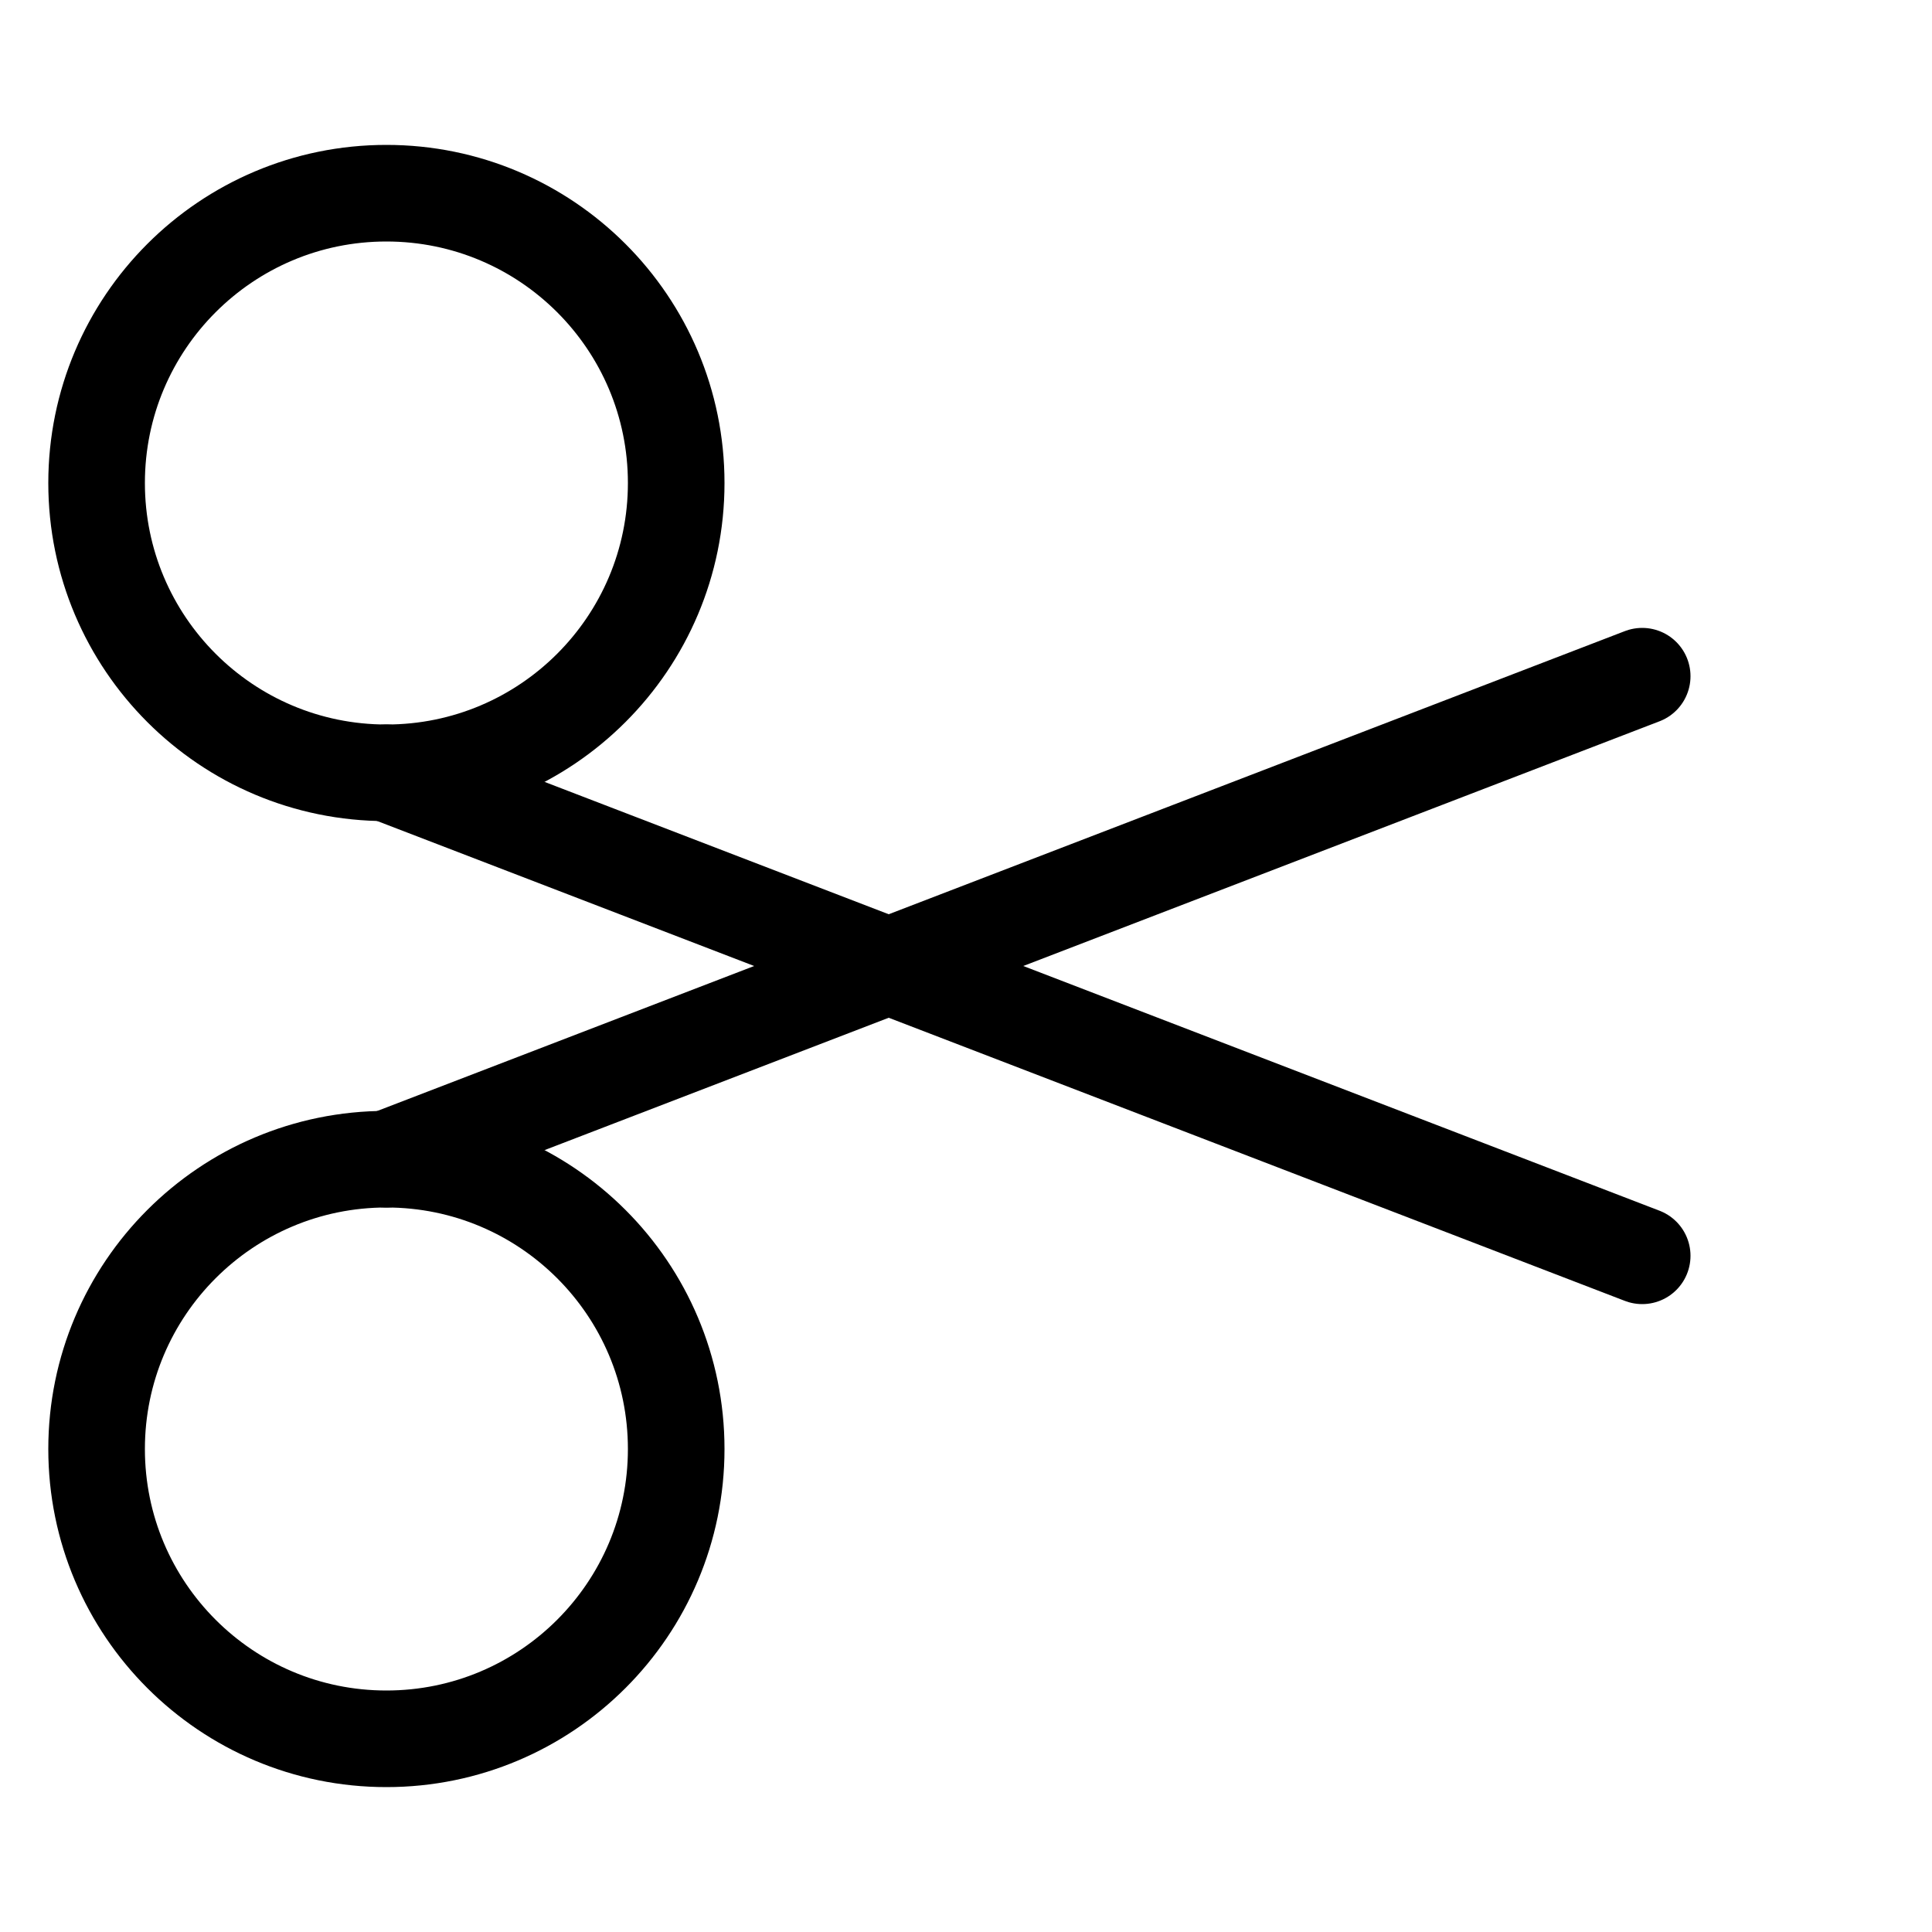
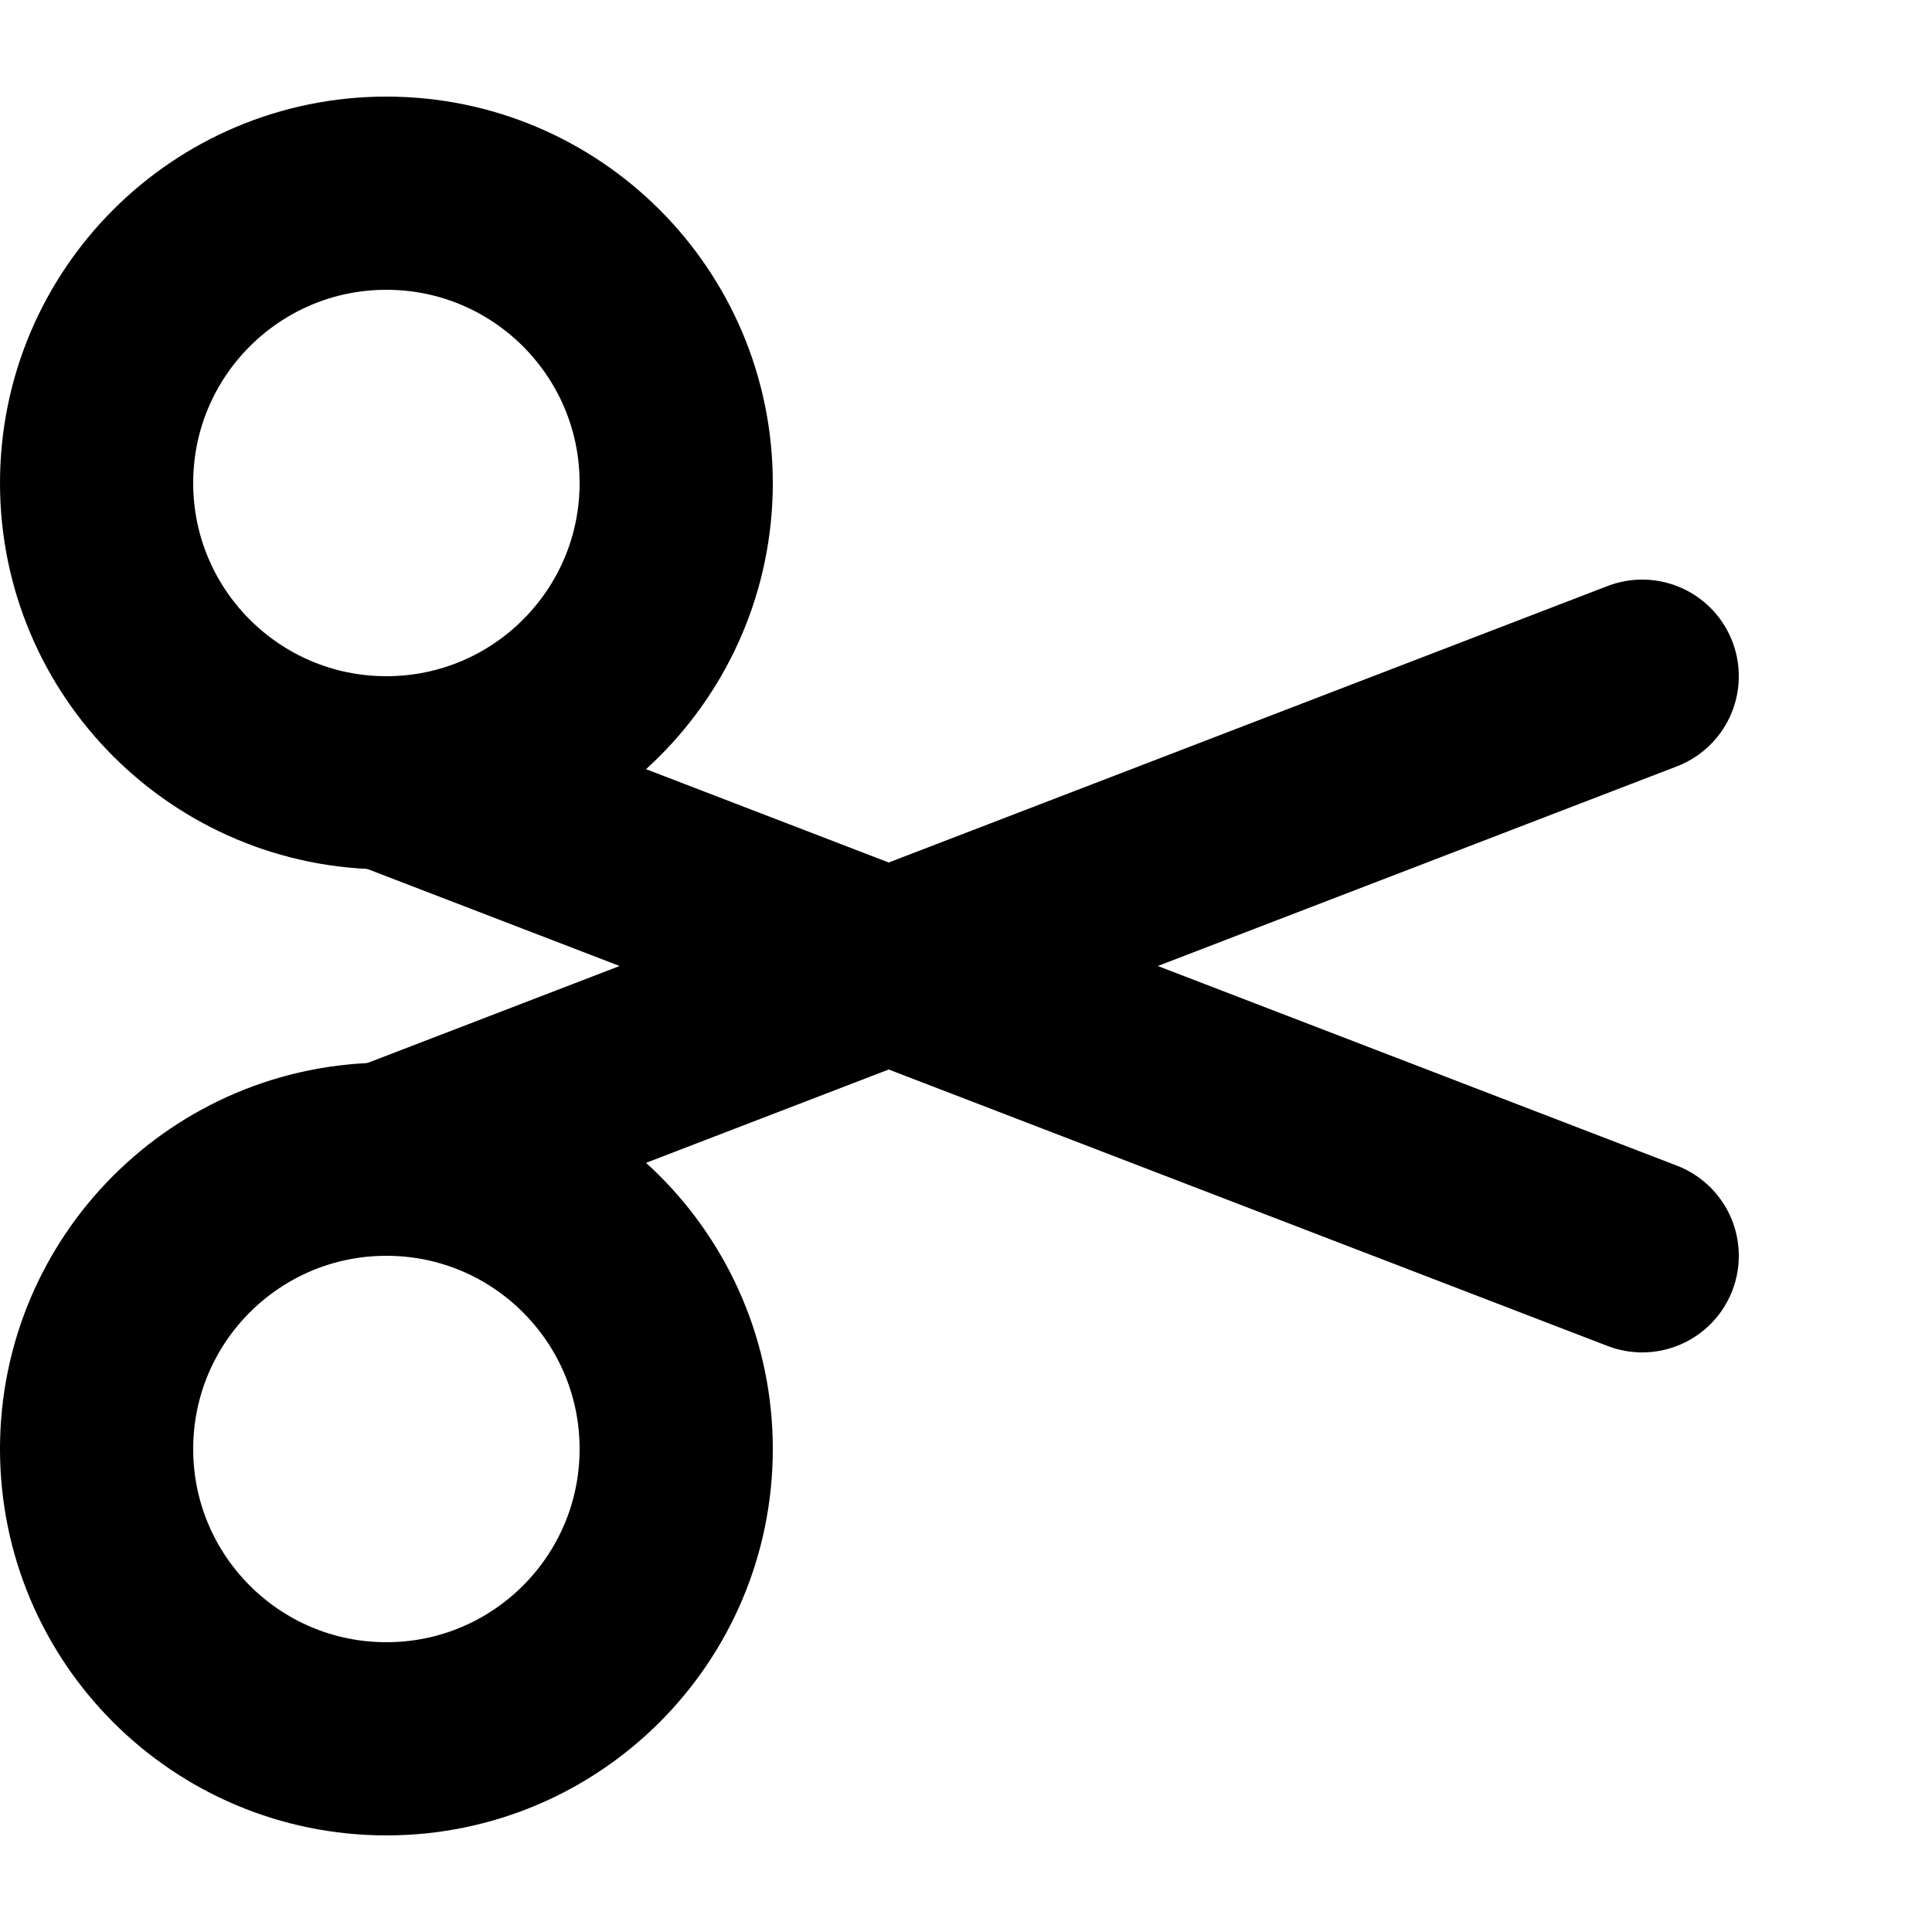
- <svg xmlns="http://www.w3.org/2000/svg" viewBox="0 0 100 100" width="100" height="100" fill="transparent" stroke="currentColor" stroke-width="5" stroke-linecap="round" stroke-linejoin="round">
+ <svg xmlns="http://www.w3.org/2000/svg" viewBox="0 0 100 100" width="100" height="100" fill="transparent" stroke="currentColor" stroke-width="10" stroke-linecap="round" stroke-linejoin="round">
  <circle r="15" cx="20" cy="25" />
  <circle r="15" cx="20" cy="75" />
  <path d="                 M 20 40 L85 65                 M 20 60 L85 35                 " />
</svg>
